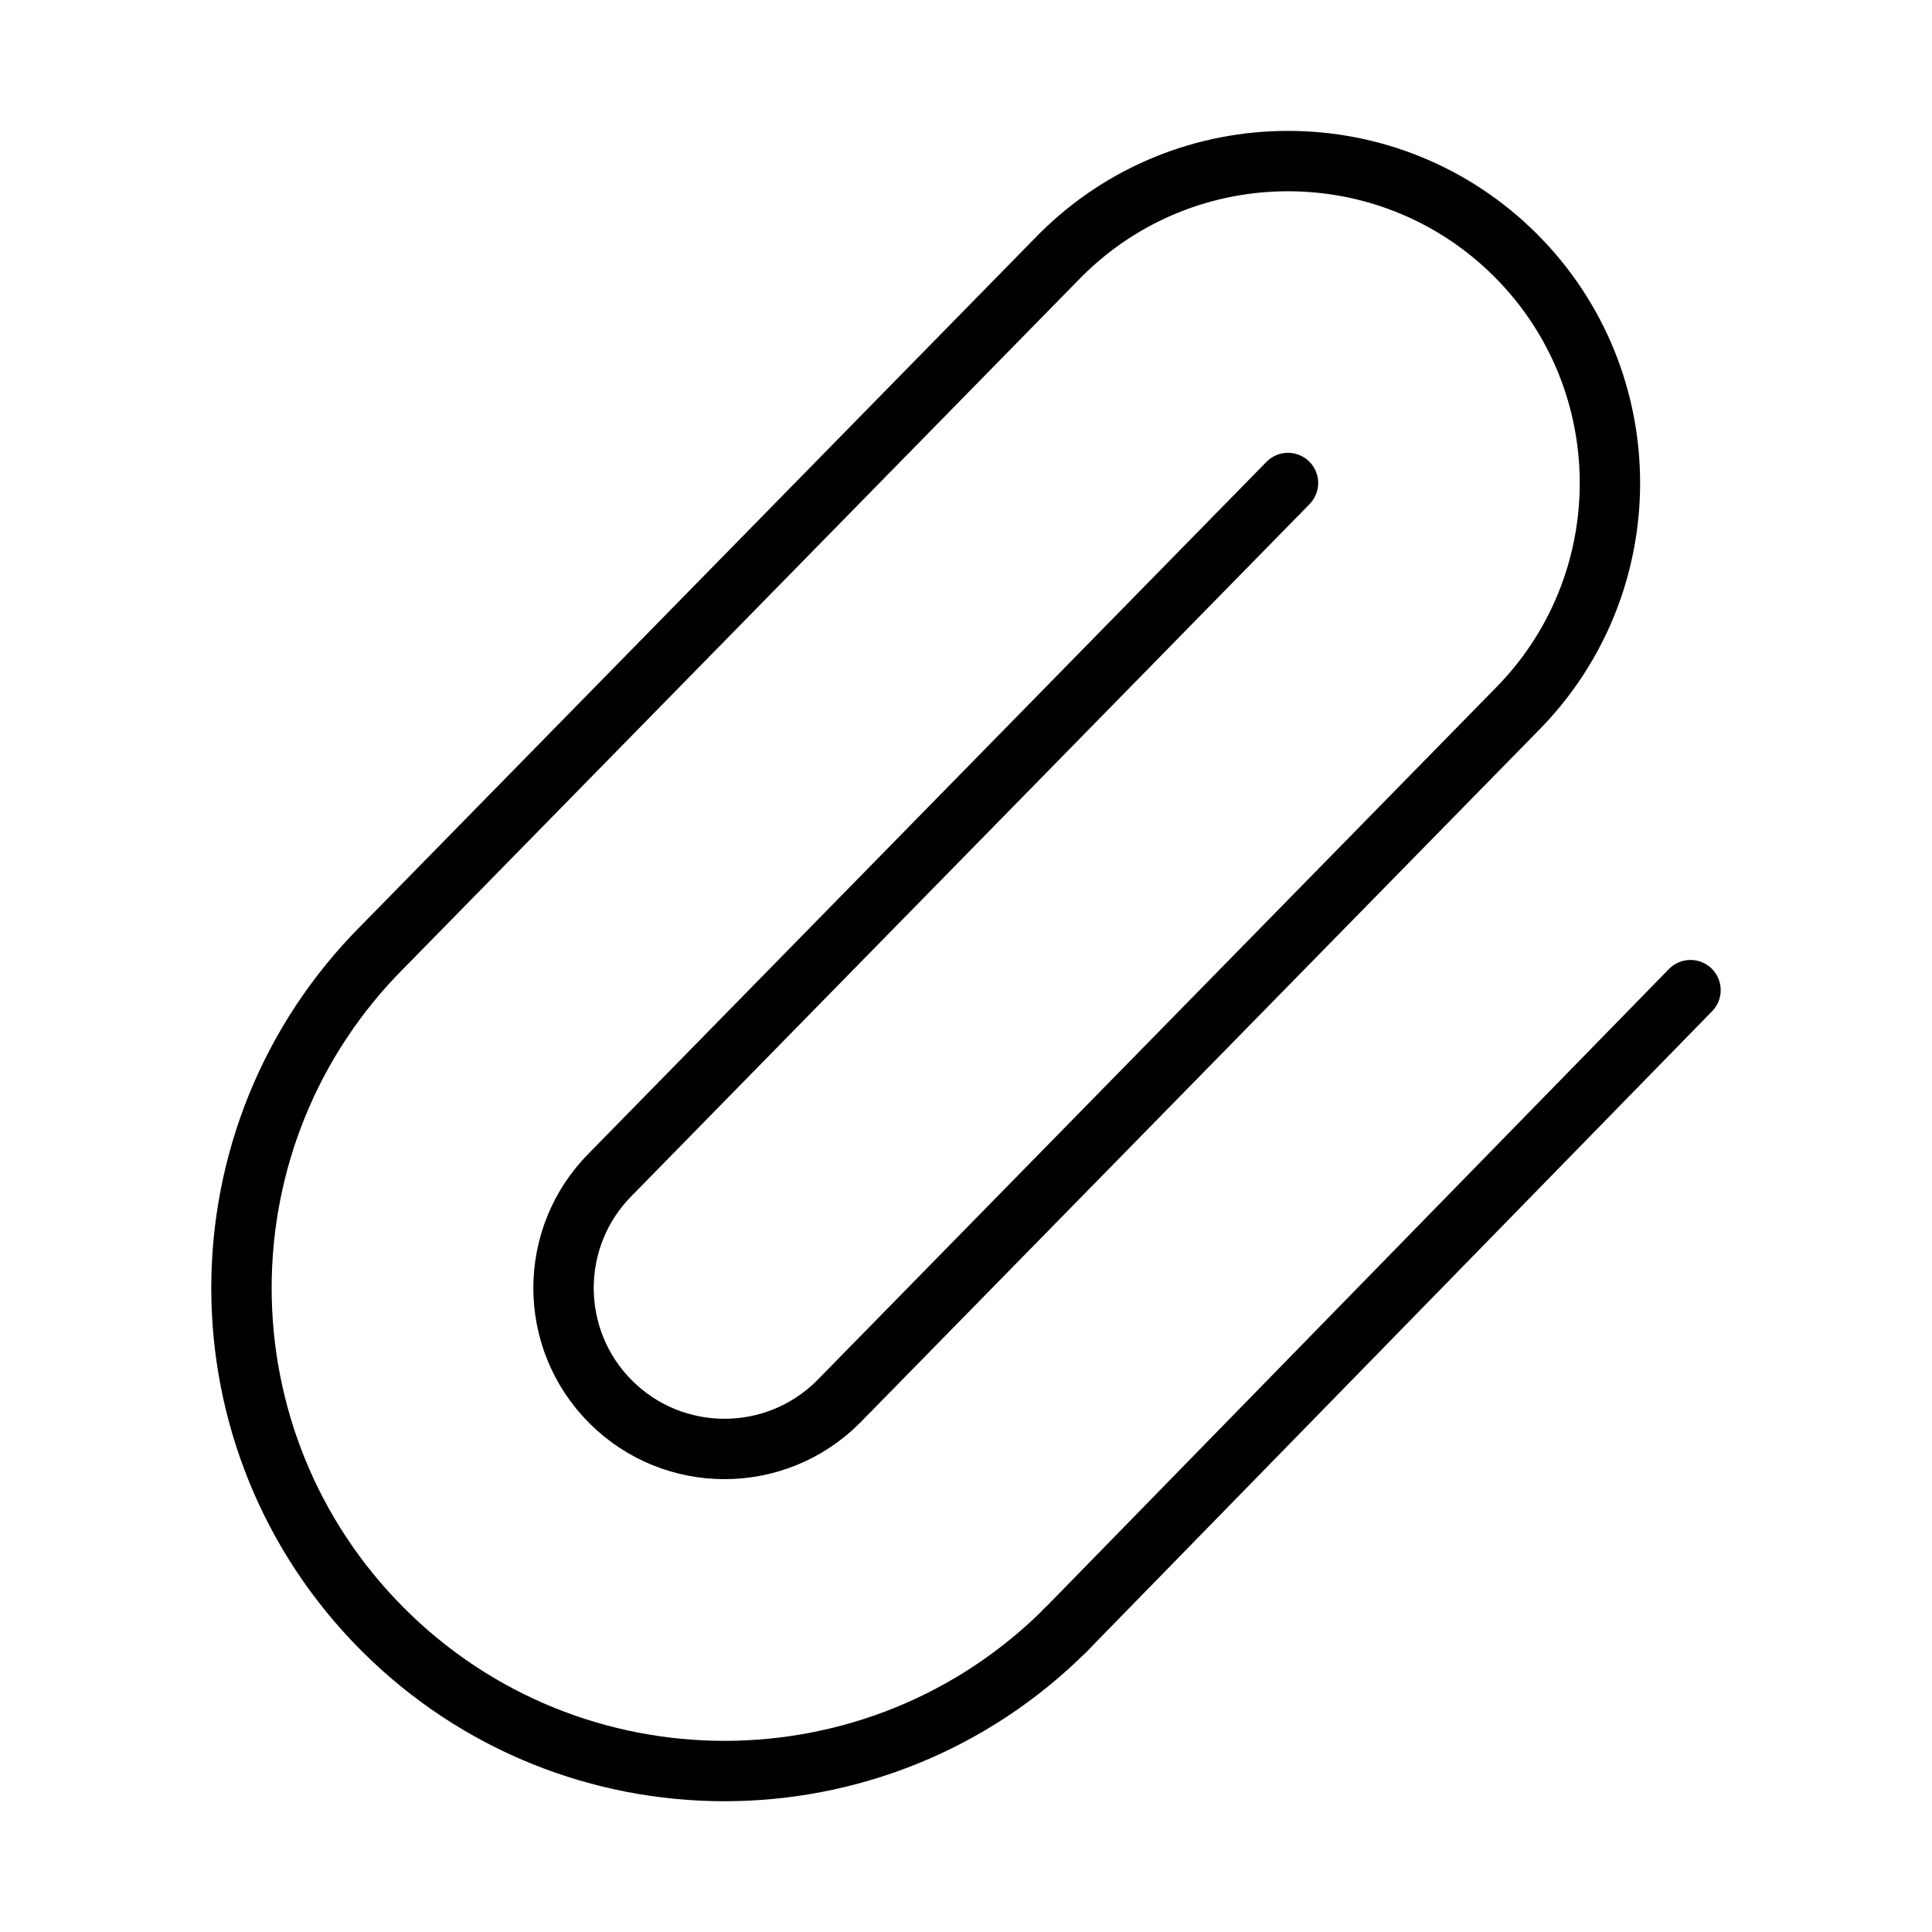
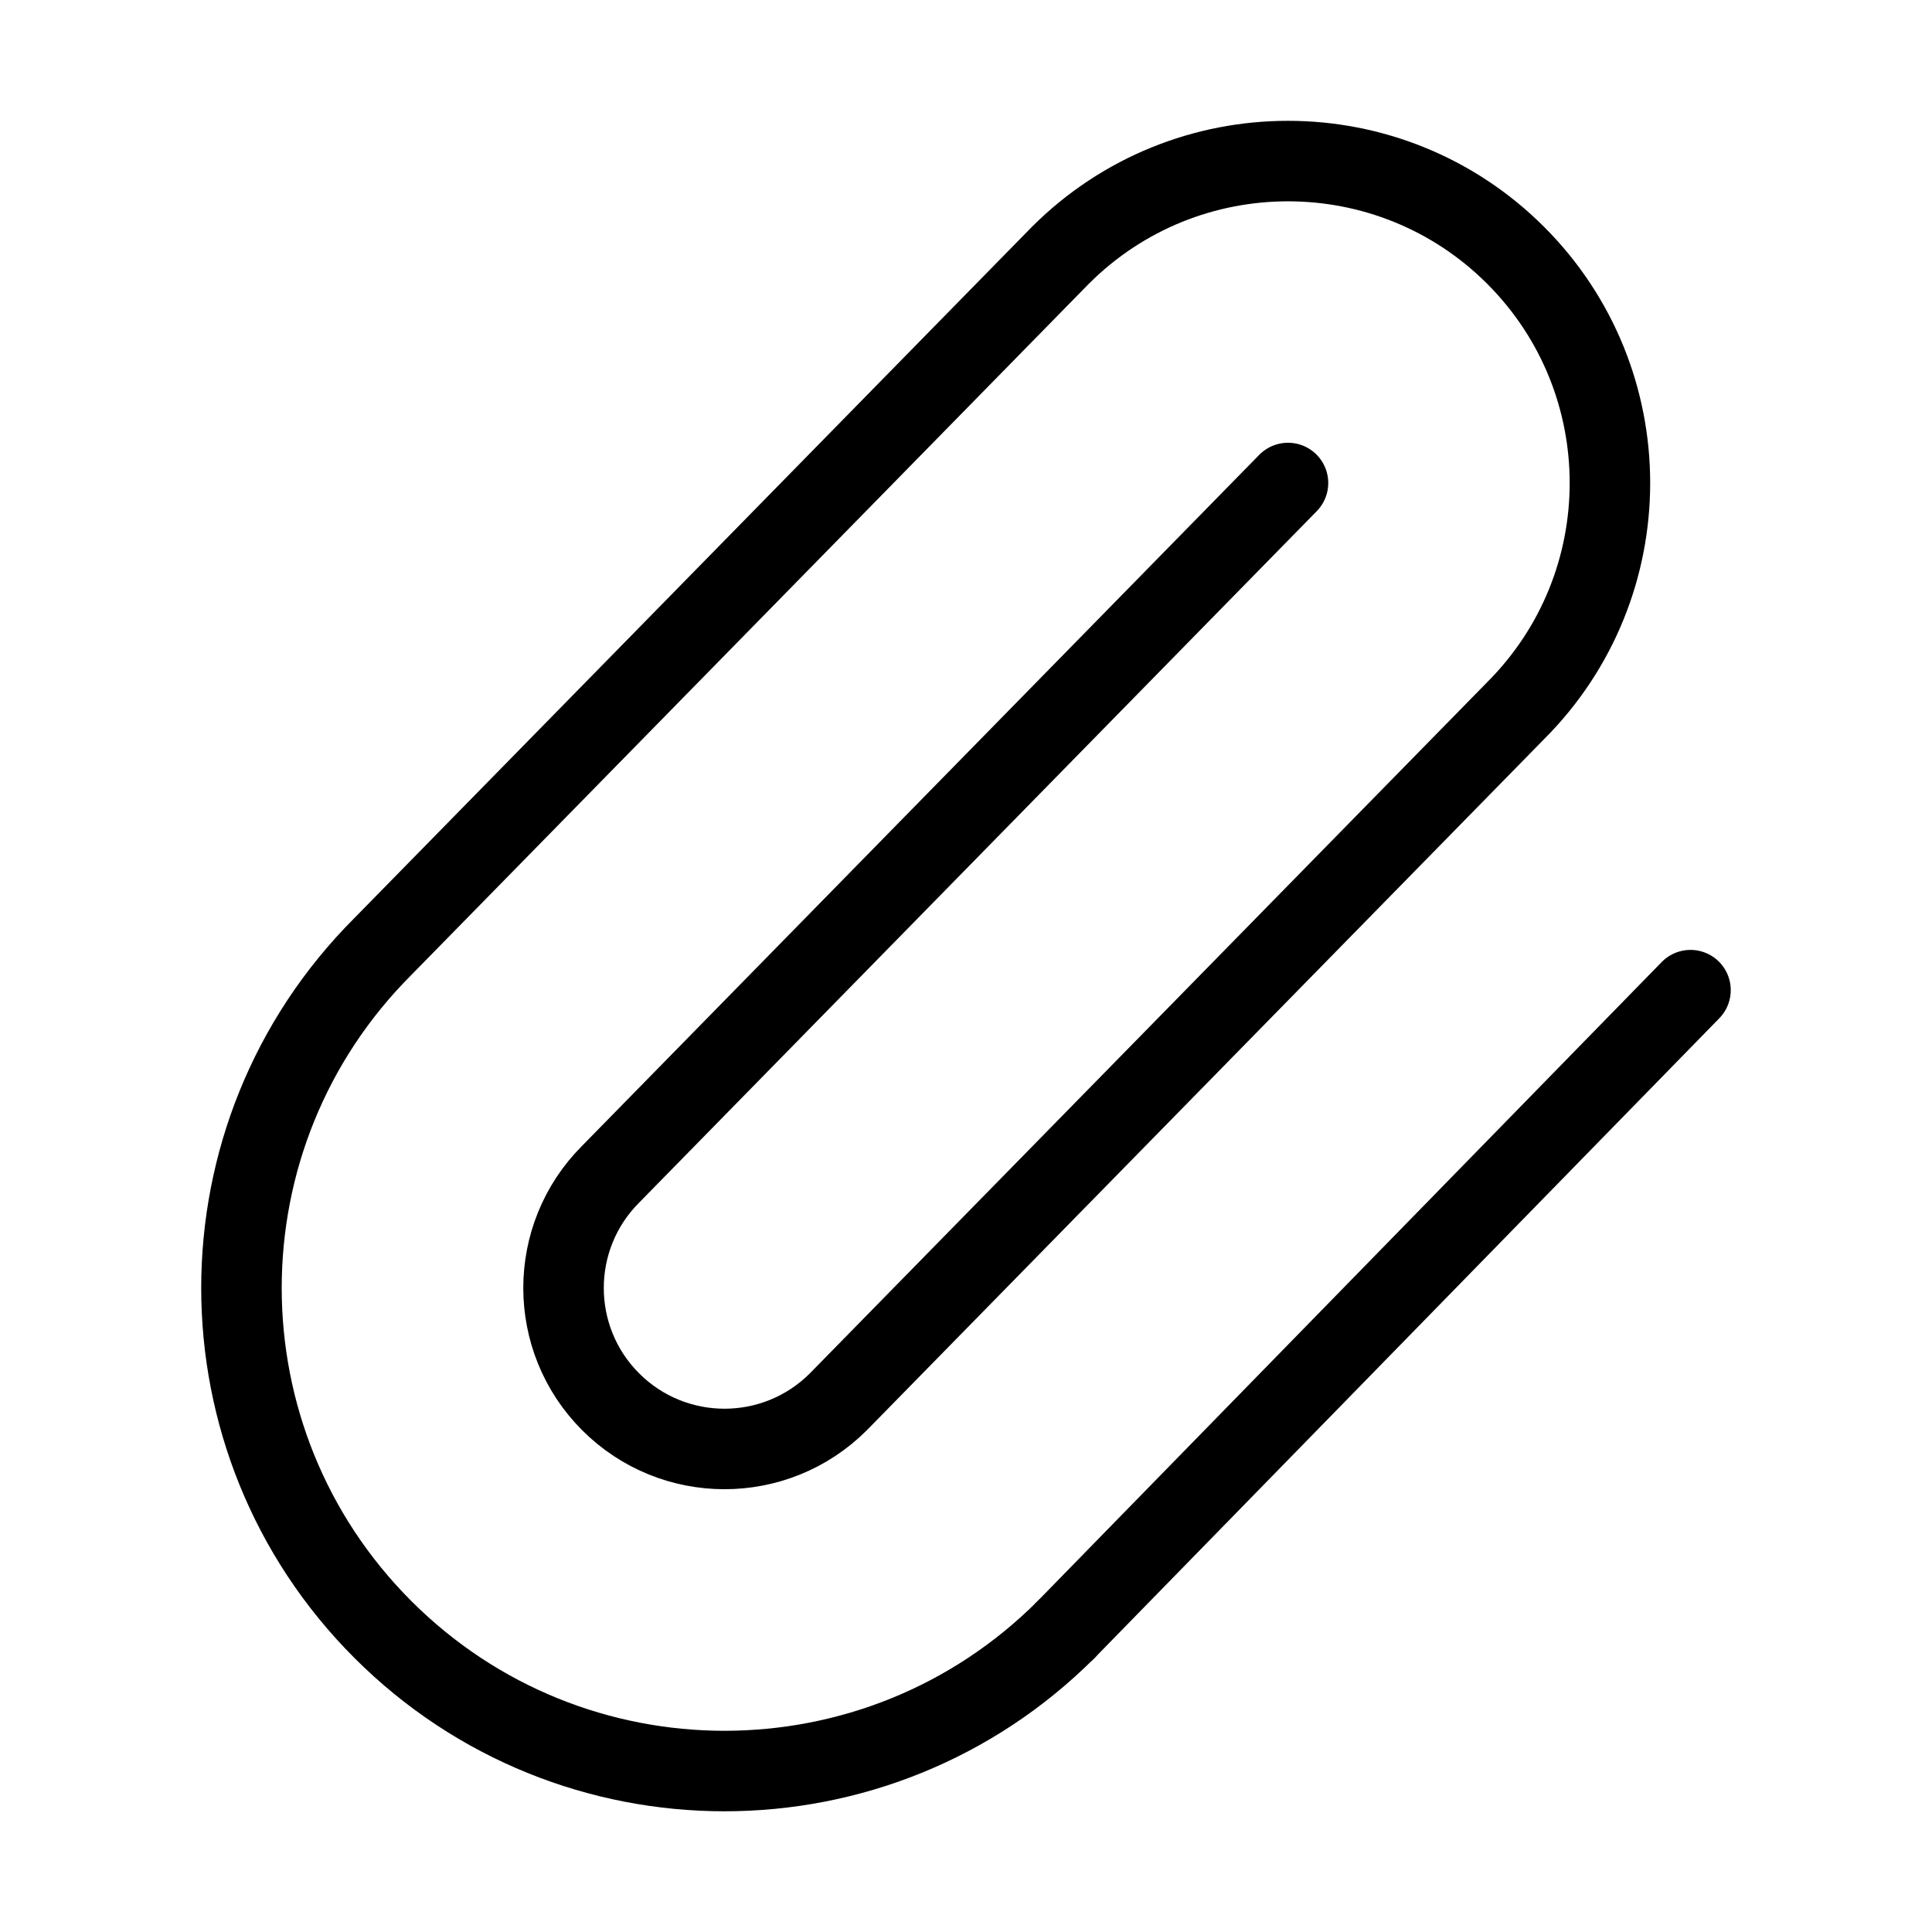
- <svg xmlns="http://www.w3.org/2000/svg" width="24" height="24" viewBox="0 0 24 24" fill="none" stroke="currentColor" stroke-width="0.75" stroke-linecap="round" stroke-linejoin="round" class="lucide lucide-paperclip-icon lucide-paperclip">
+ <svg xmlns="http://www.w3.org/2000/svg" width="24" height="24" viewBox="0 0 24 24" fill="none" stroke="currentColor" stroke-width="1" stroke-linecap="round" stroke-linejoin="round" class="lucide lucide-paperclip-icon lucide-paperclip">
  <path d="M13.234 20.252 21 12.3" />
  <path d="m16 6-8.414 8.586a2 2 0 0 0 0 2.828 2 2 0 0 0 2.828 0l8.414-8.586a4 4 0 0 0 0-5.656 4 4 0 0 0-5.656 0l-8.415 8.585a6 6 0 1 0 8.486 8.486" />
</svg>
